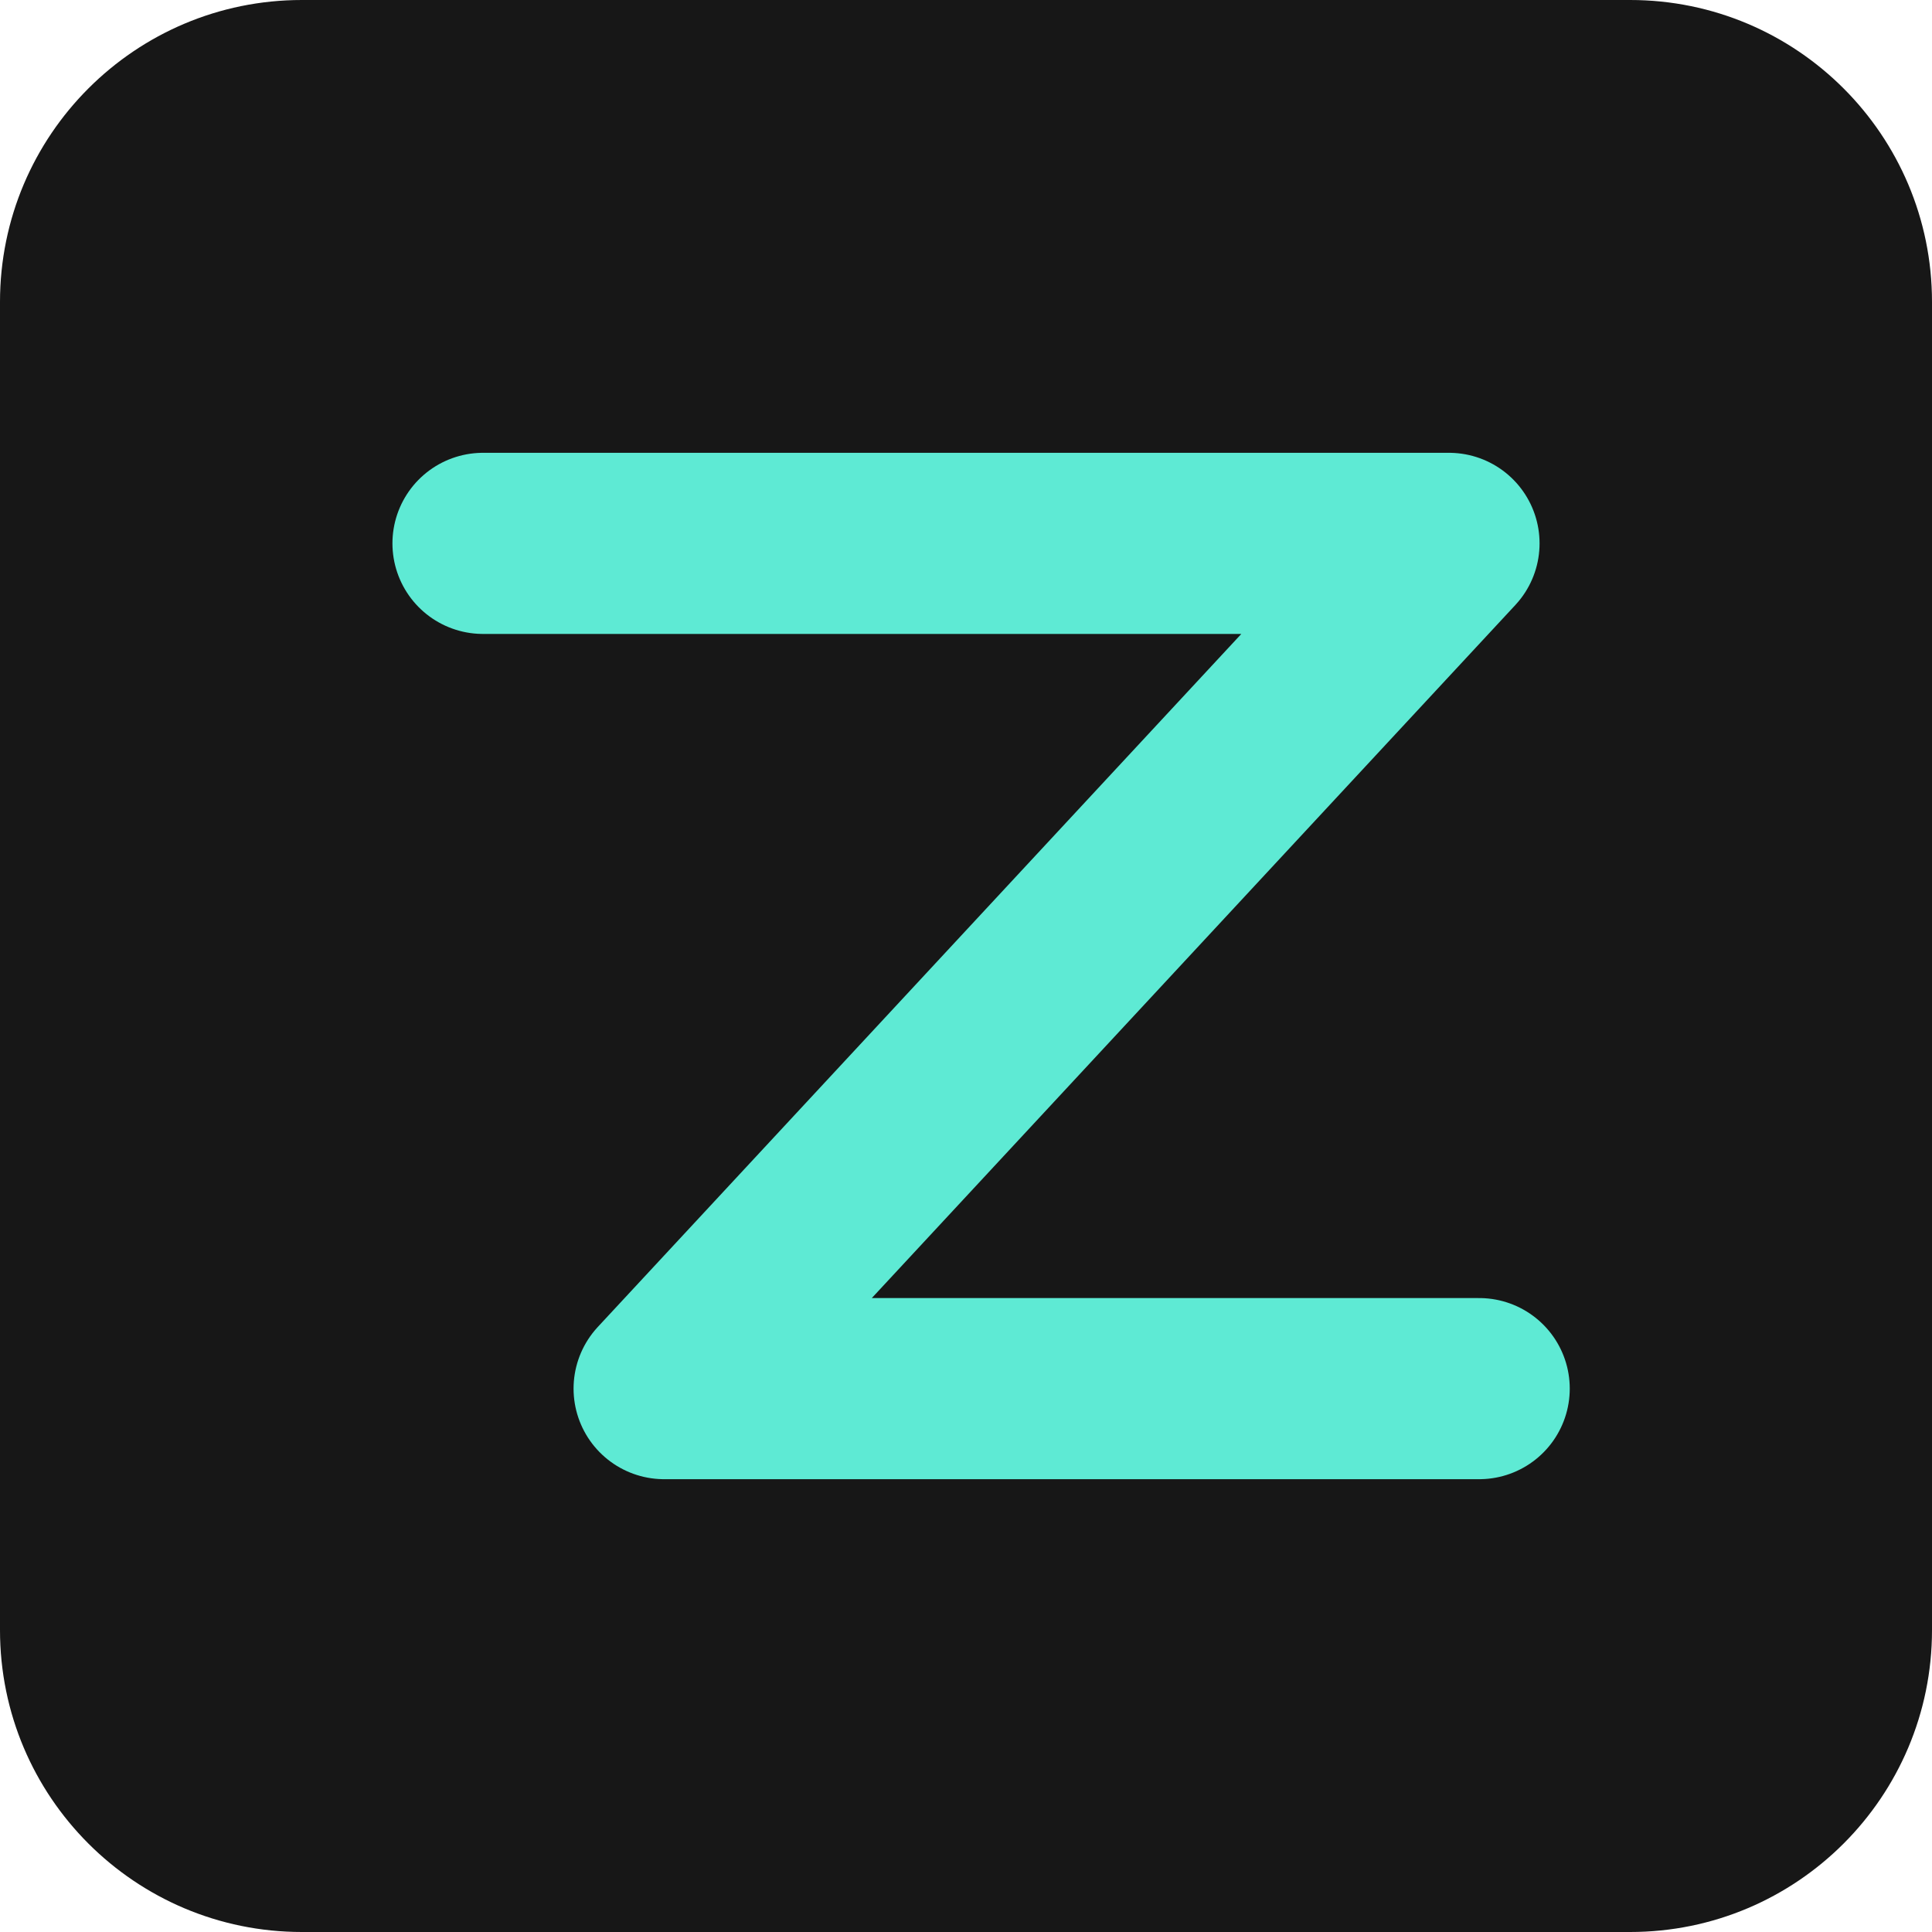
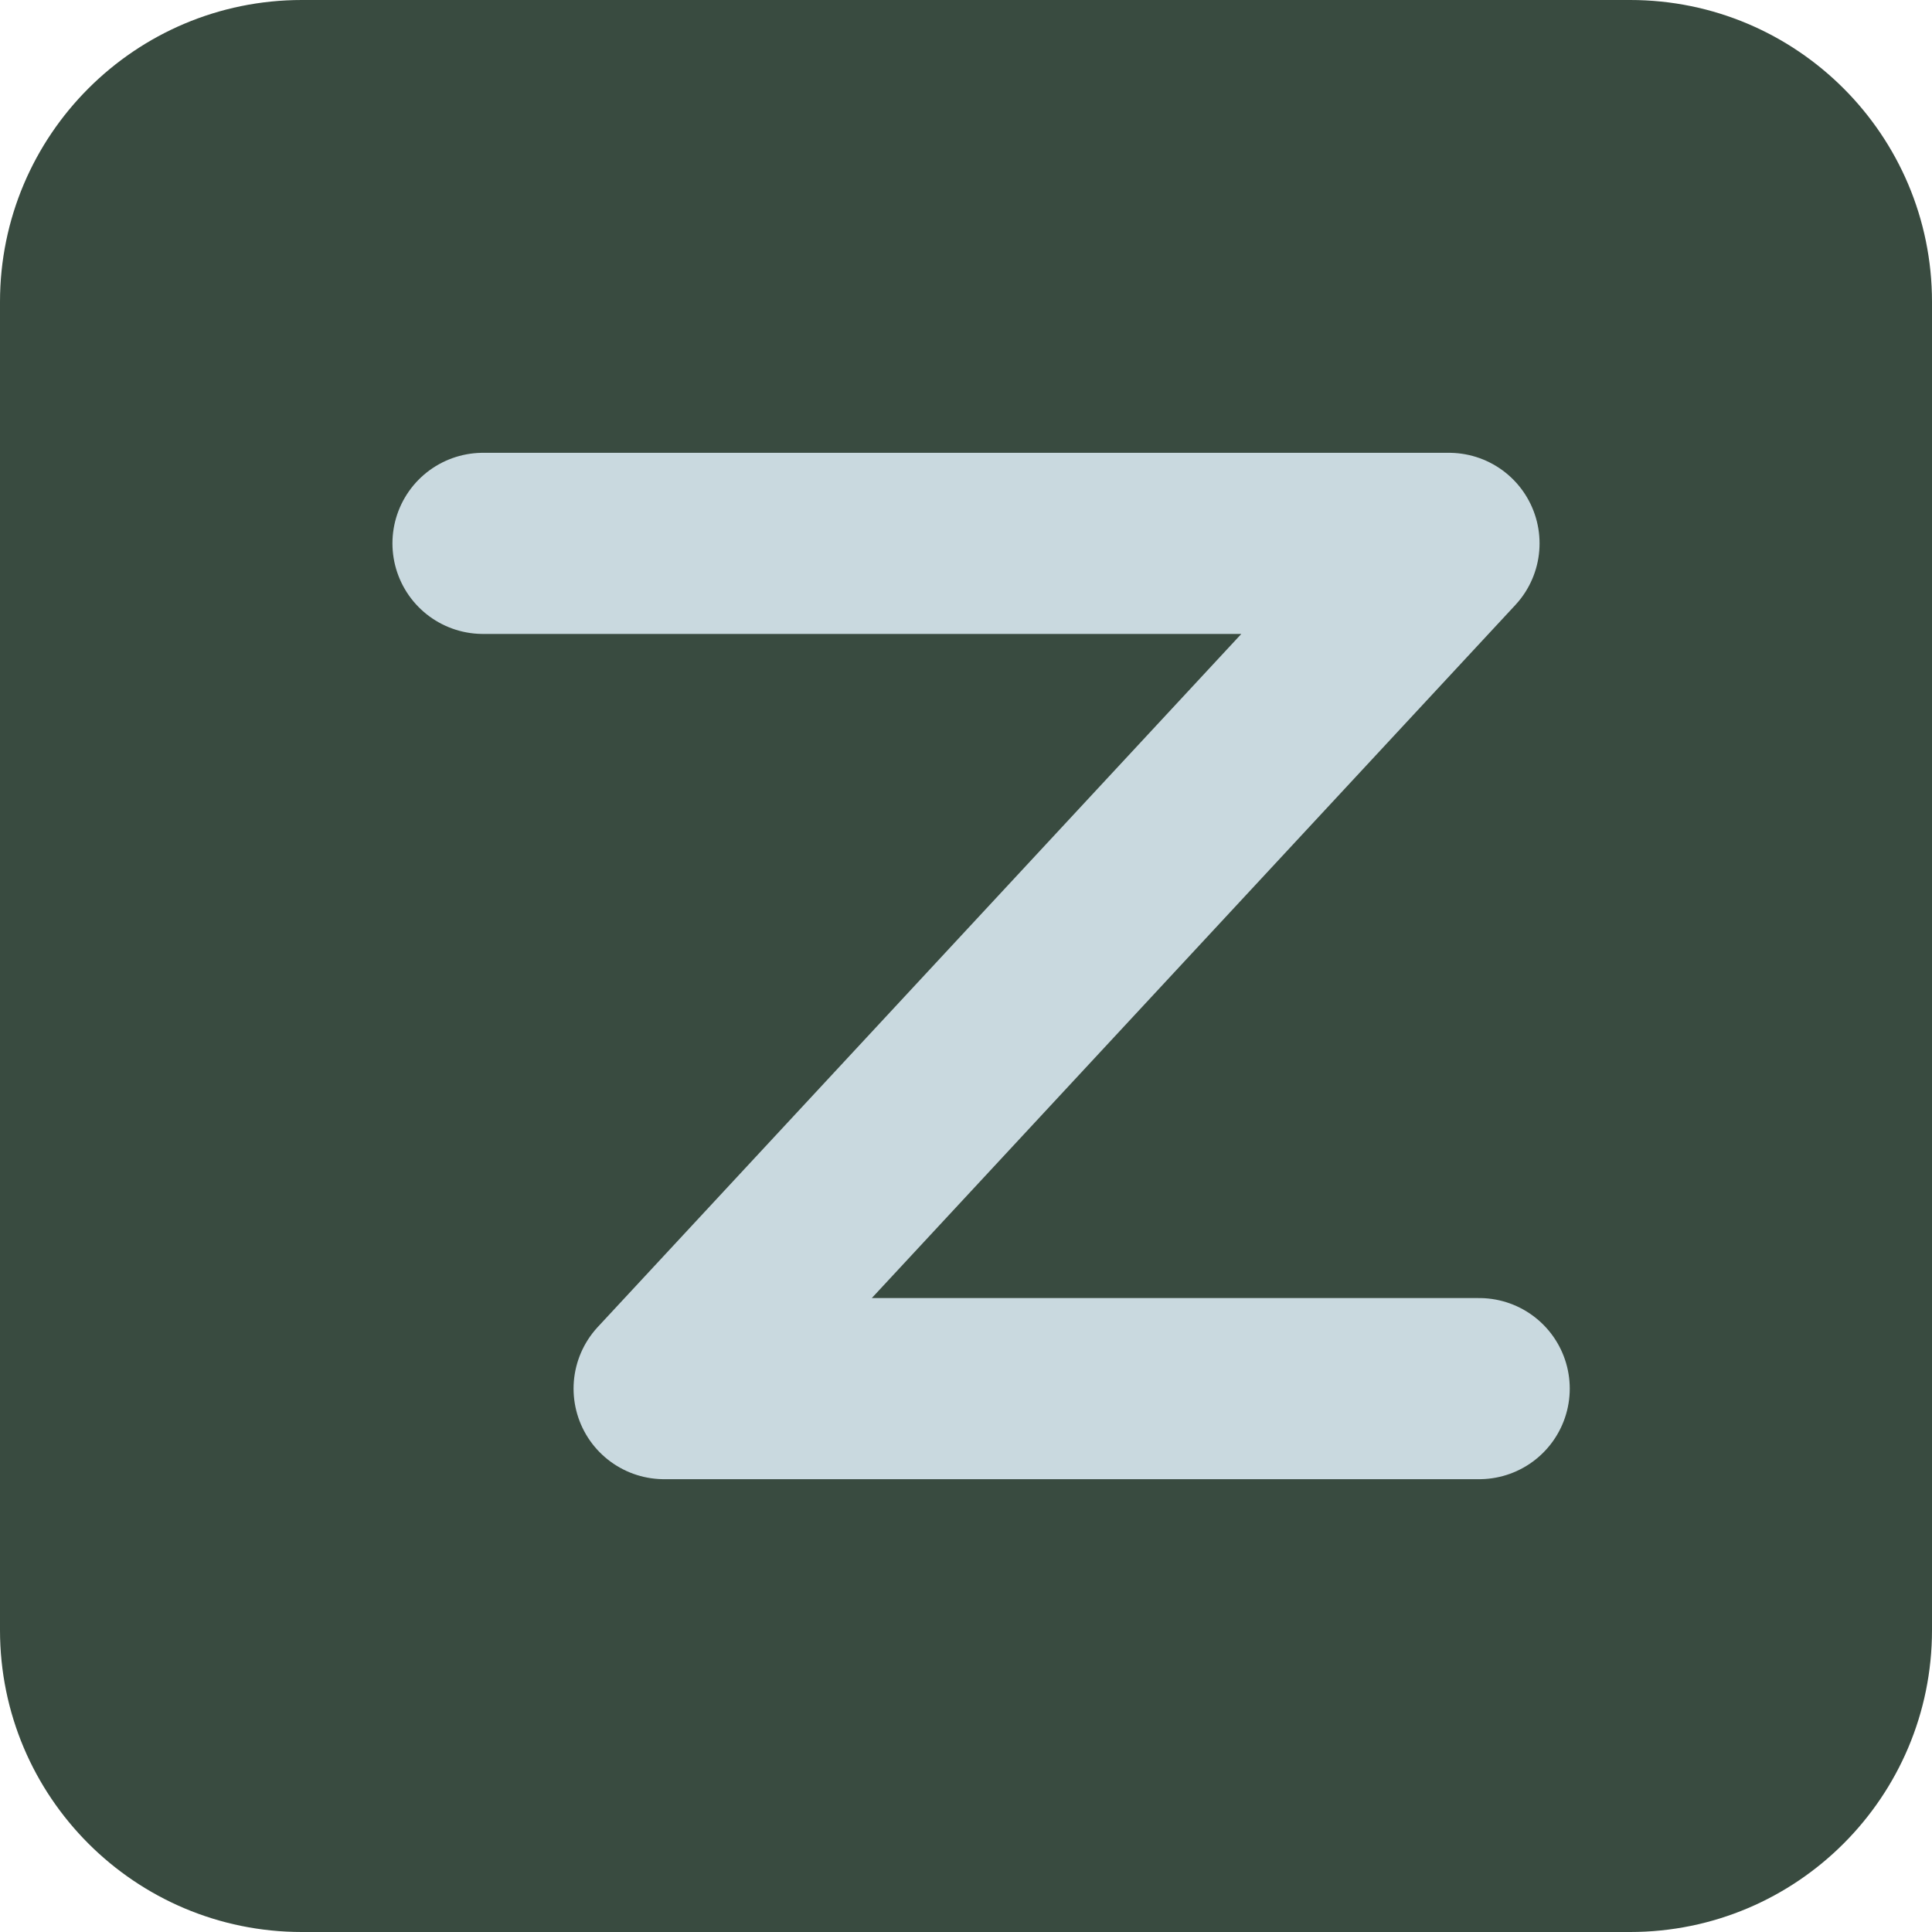
<svg xmlns="http://www.w3.org/2000/svg" viewBox="0 0 64 64" role="img" aria-label="zleinweber.com favicon">
-   <rect width="64" height="64" rx="10" fill="#171717" />
-   <path d="M16 18h32L22 46h27" fill="none" stroke="#5eead4" stroke-width="6" stroke-linecap="round" stroke-linejoin="round" />
+   <rect width="64" height="64" rx="10" fill="#394b40" />
+   <path d="M16 18h32L22 46h27" fill="none" stroke="#c9d9df" stroke-width="6" stroke-linecap="round" stroke-linejoin="round" />
</svg>
